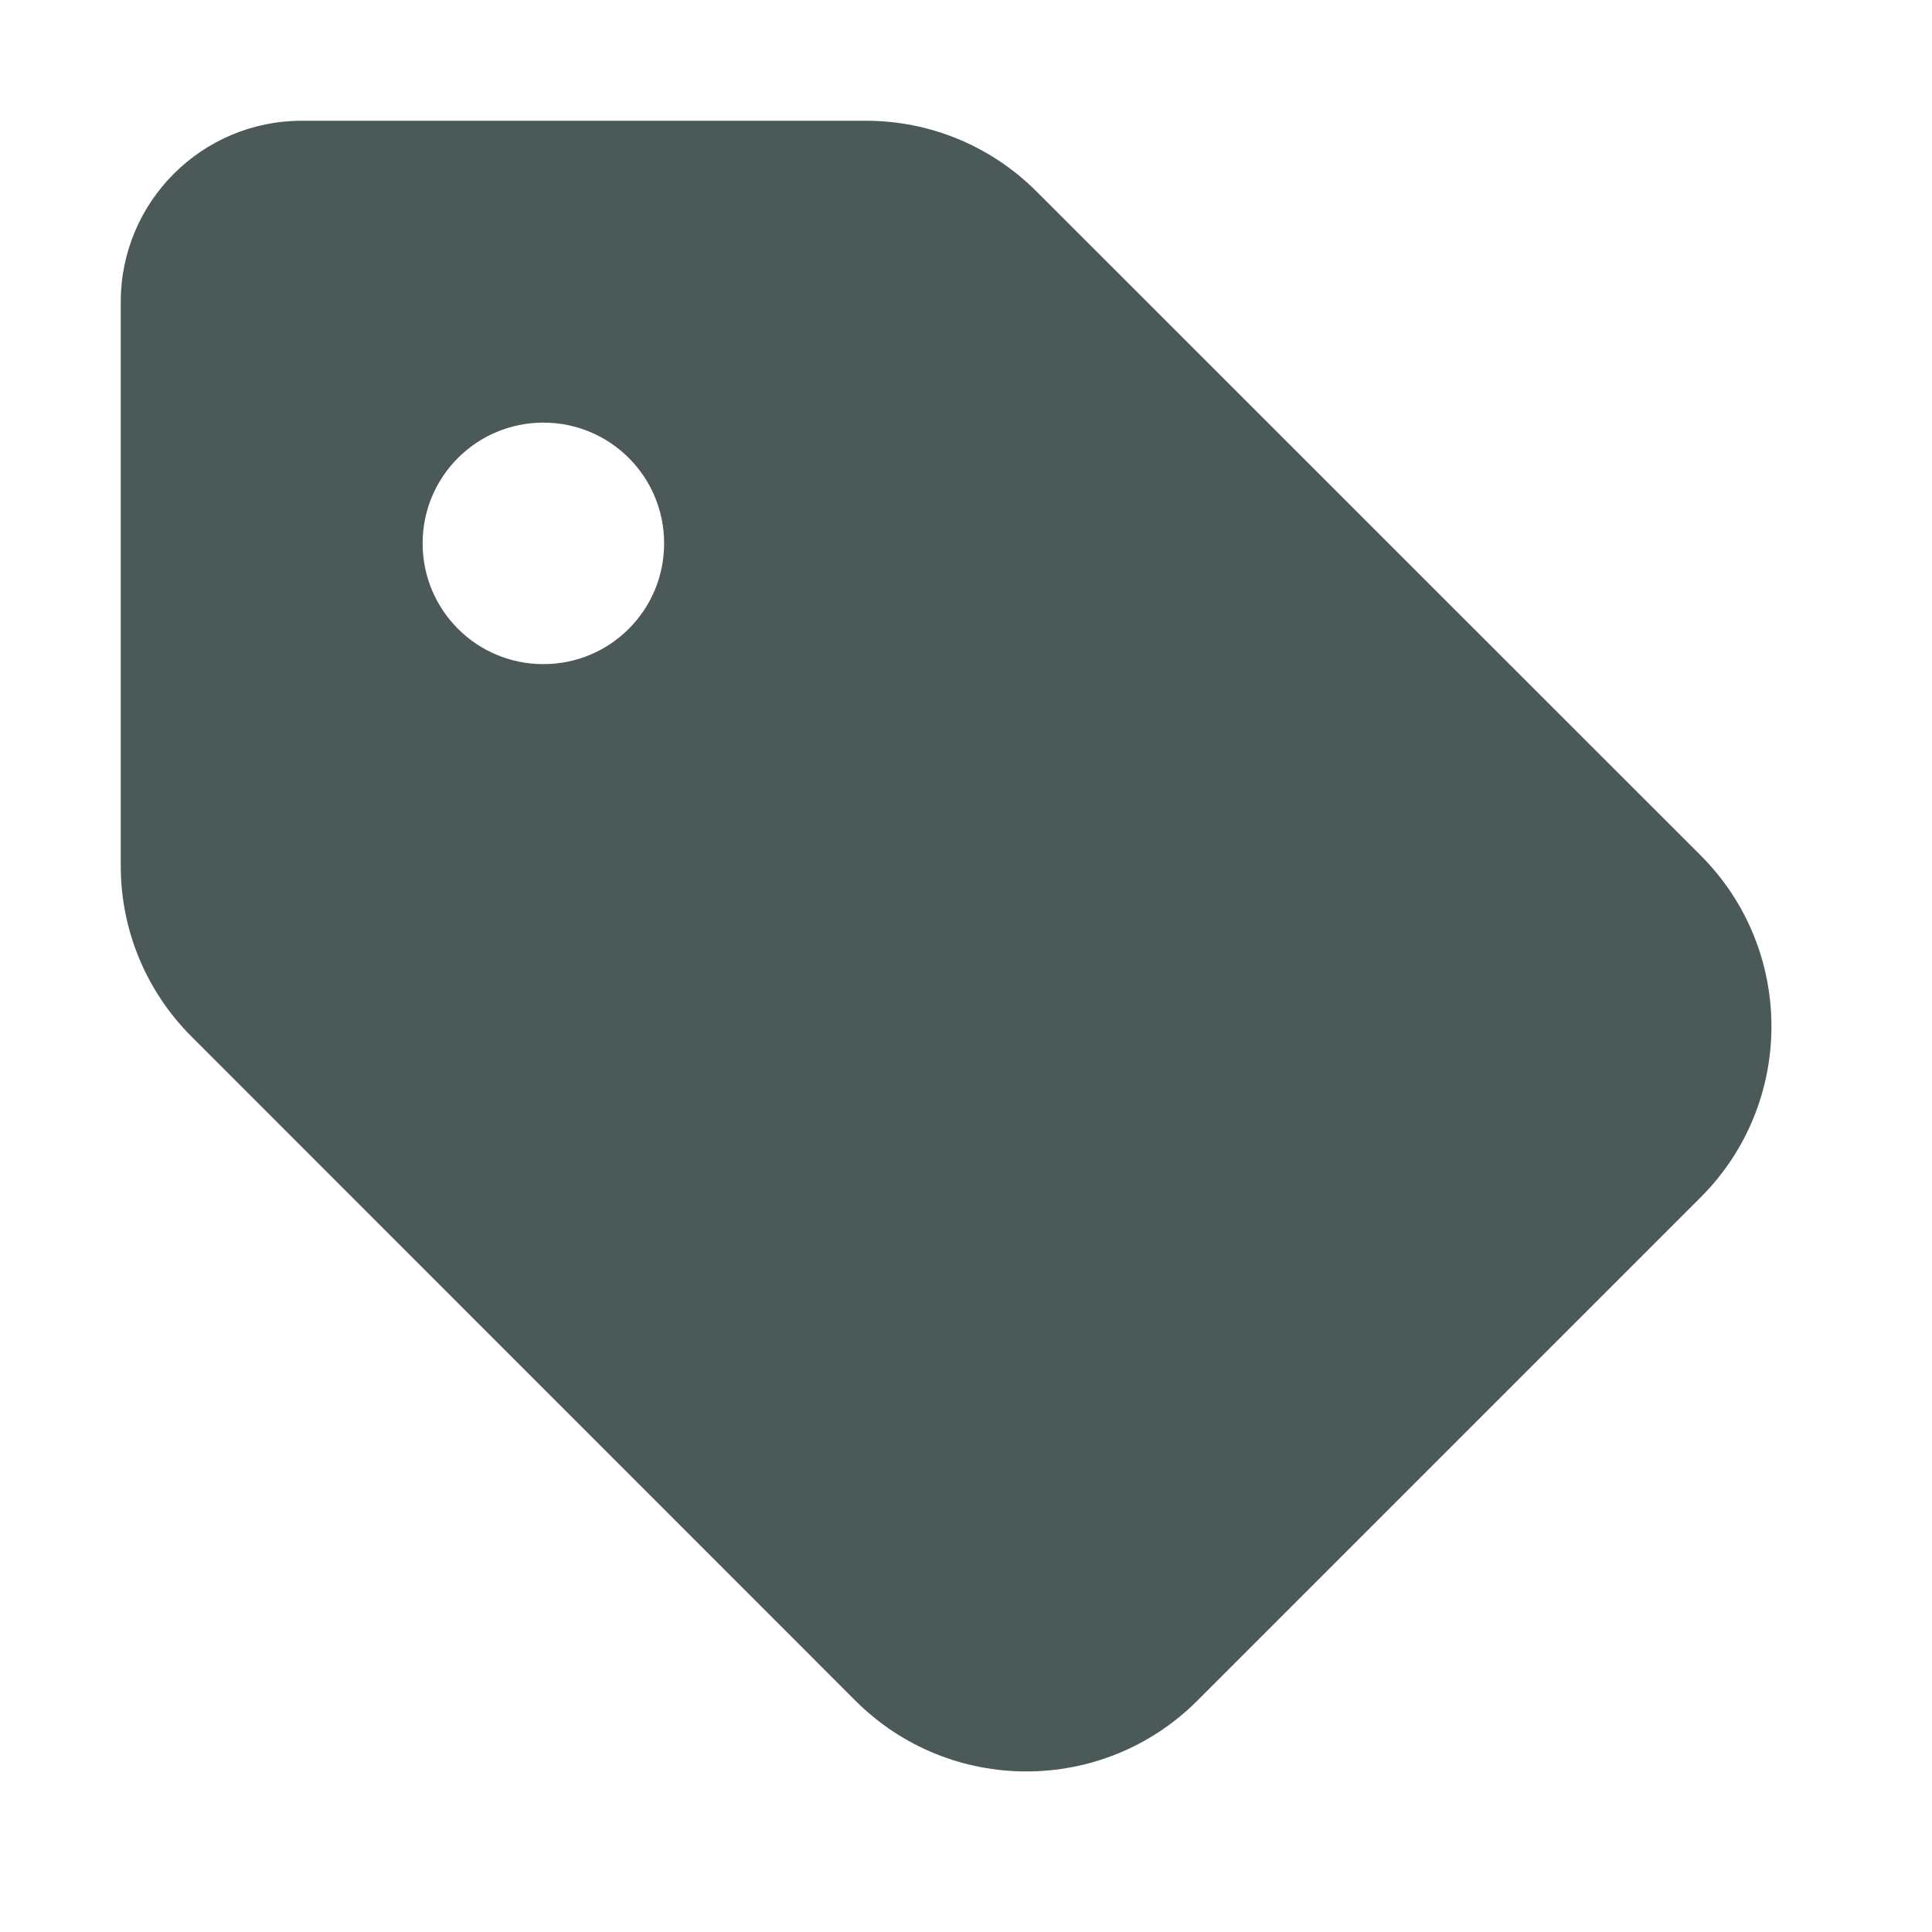
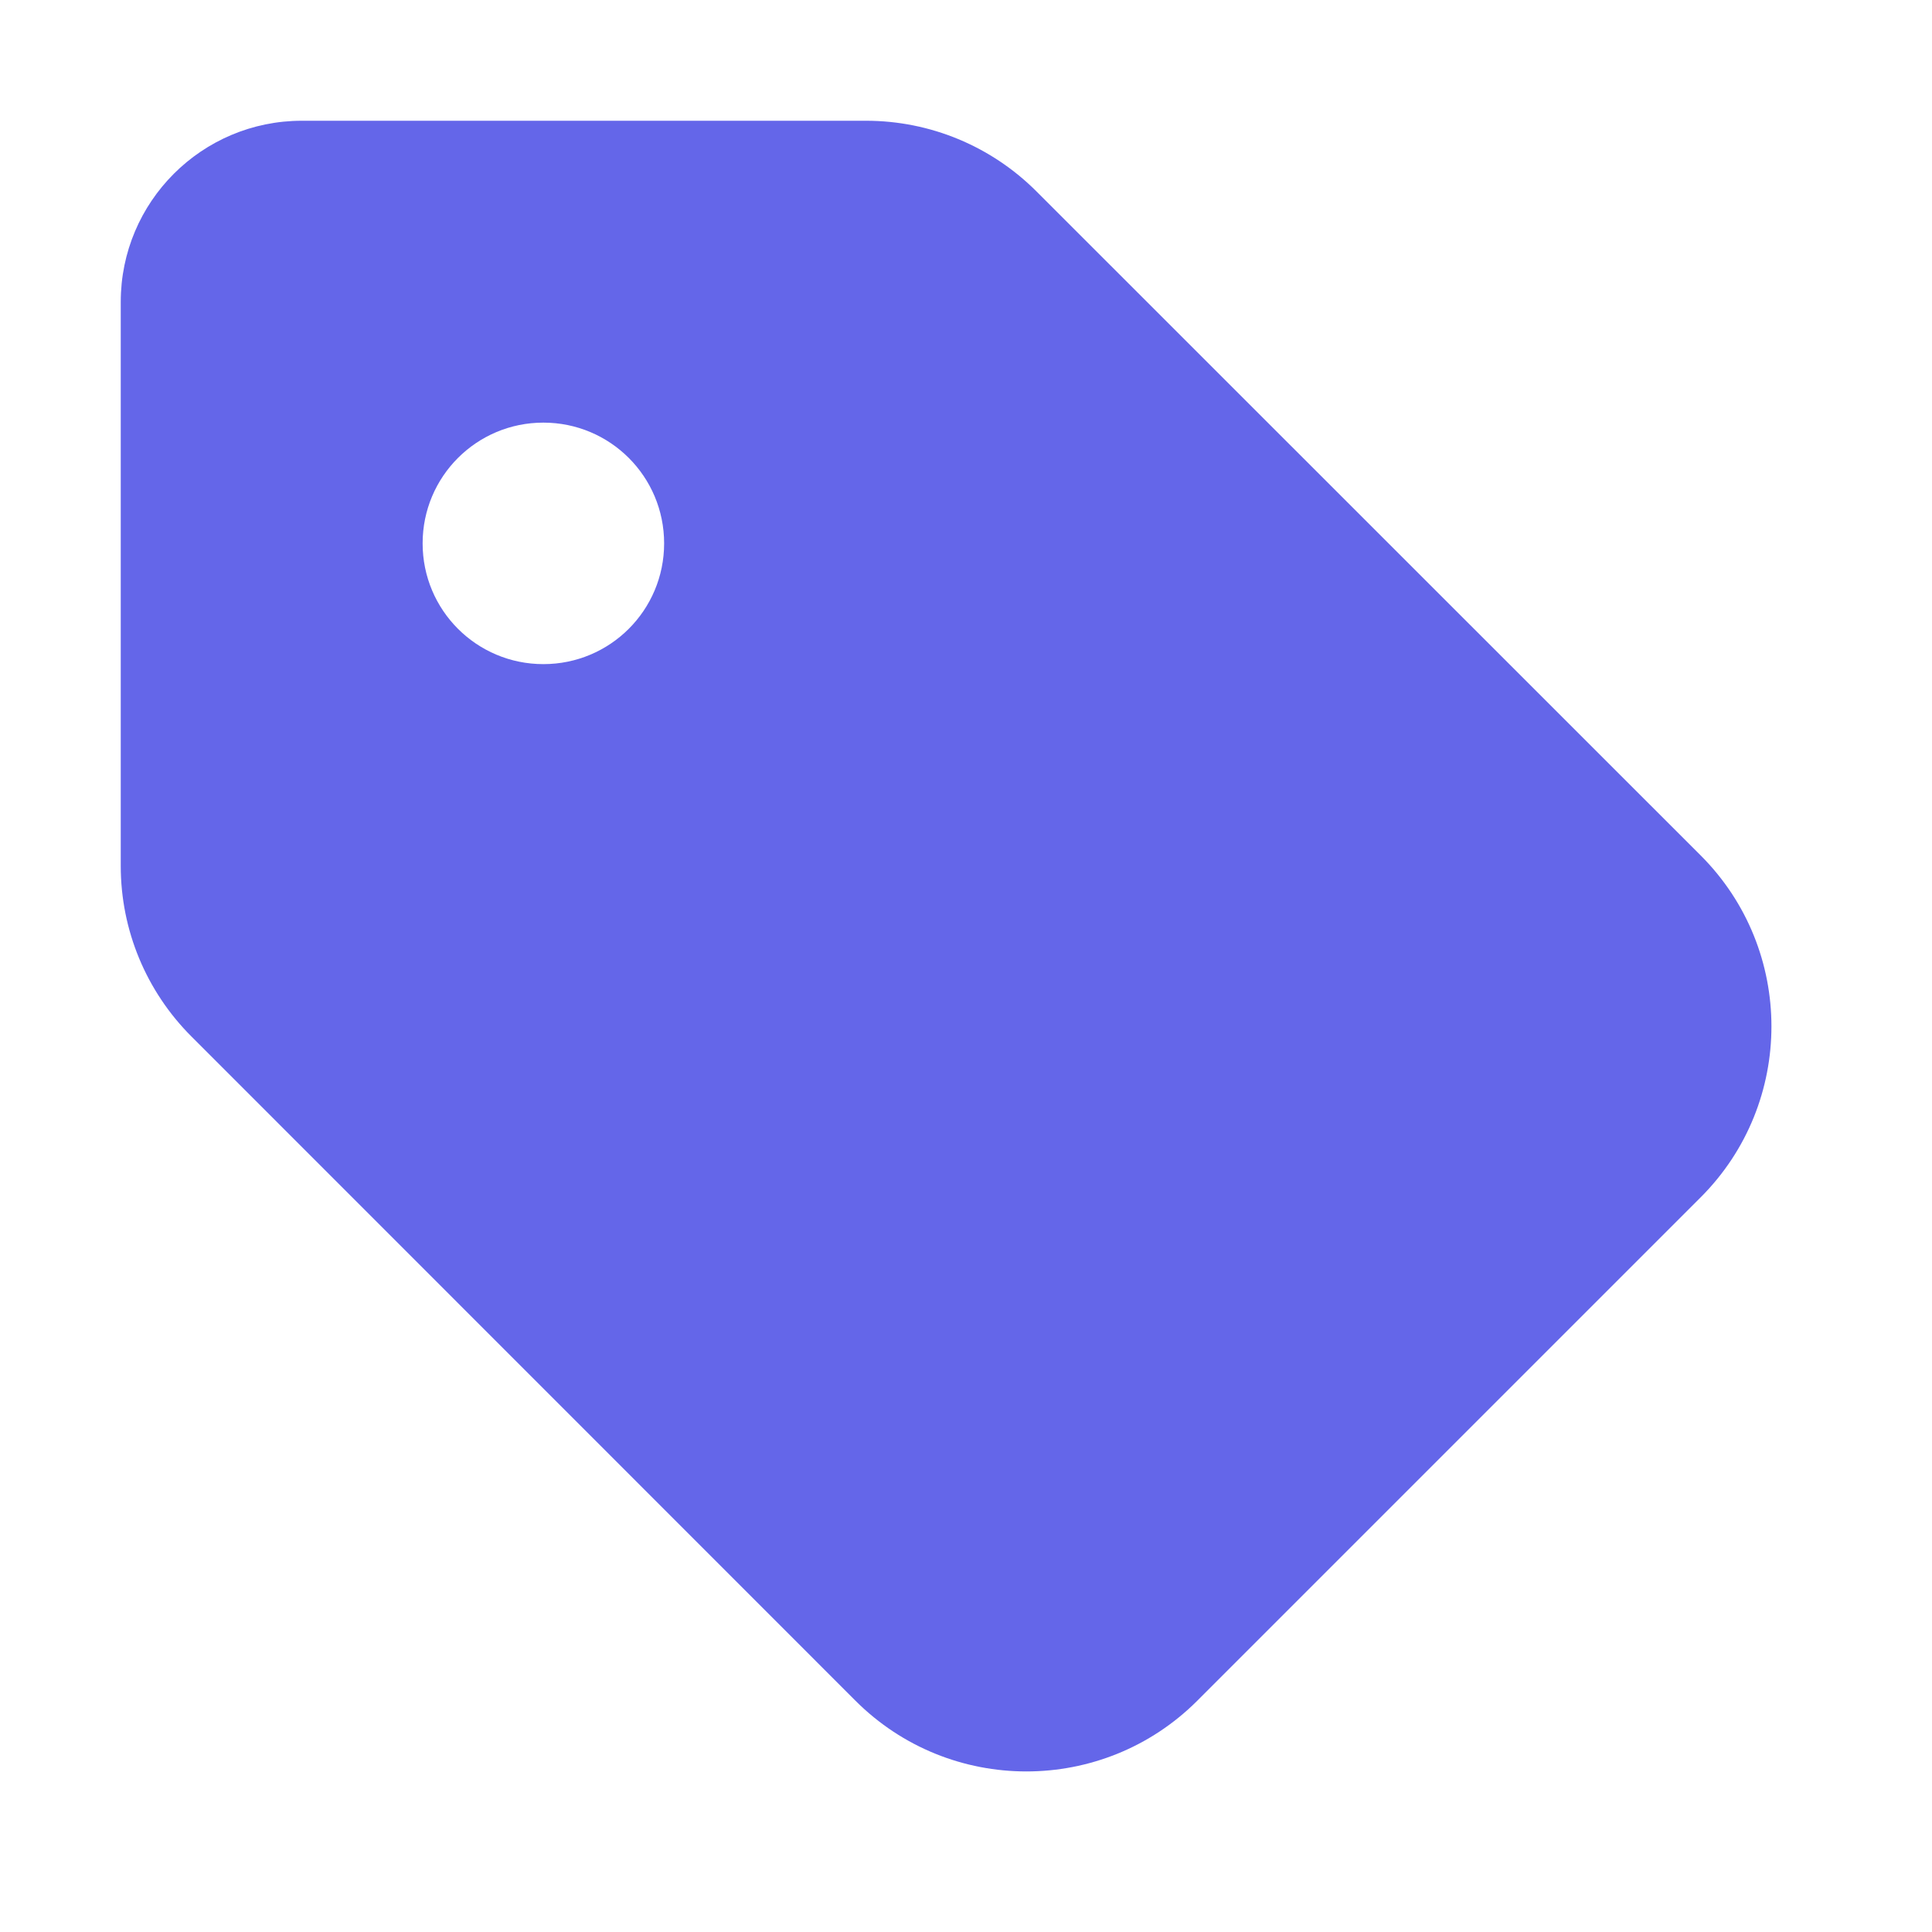
<svg xmlns="http://www.w3.org/2000/svg" viewBox="0 0 448 512" height="48" width="48" focusable="false" role="img" class="StyledIconBase-sc-ea9ulj-0 hRnJPC">
-   <path fill="#4B5958" d="M48 32h149.5c17 0 33.2 6.74 45.2 18.75l176 175.95c25 25 25 65.6 0 90.6L285.3 450.7c-25 25-65.6 25-90.6 0l-175.95-176C6.743 262.7 0 246.5 0 229.5V80c0-26.51 21.49-48 48-48zm64 144c17.7 0 32-14.3 32-32s-14.3-32-32-32c-17.7 0-32 14.3-32 32s14.3 32 32 32z" />
+   <path fill="#6466E9" d="M48 32h149.5c17 0 33.2 6.74 45.2 18.75l176 175.95c25 25 25 65.6 0 90.6L285.3 450.7c-25 25-65.6 25-90.6 0l-175.95-176C6.743 262.7 0 246.5 0 229.5V80c0-26.51 21.49-48 48-48zm64 144c17.7 0 32-14.3 32-32s-14.3-32-32-32c-17.7 0-32 14.3-32 32s14.3 32 32 32z" />
</svg>
